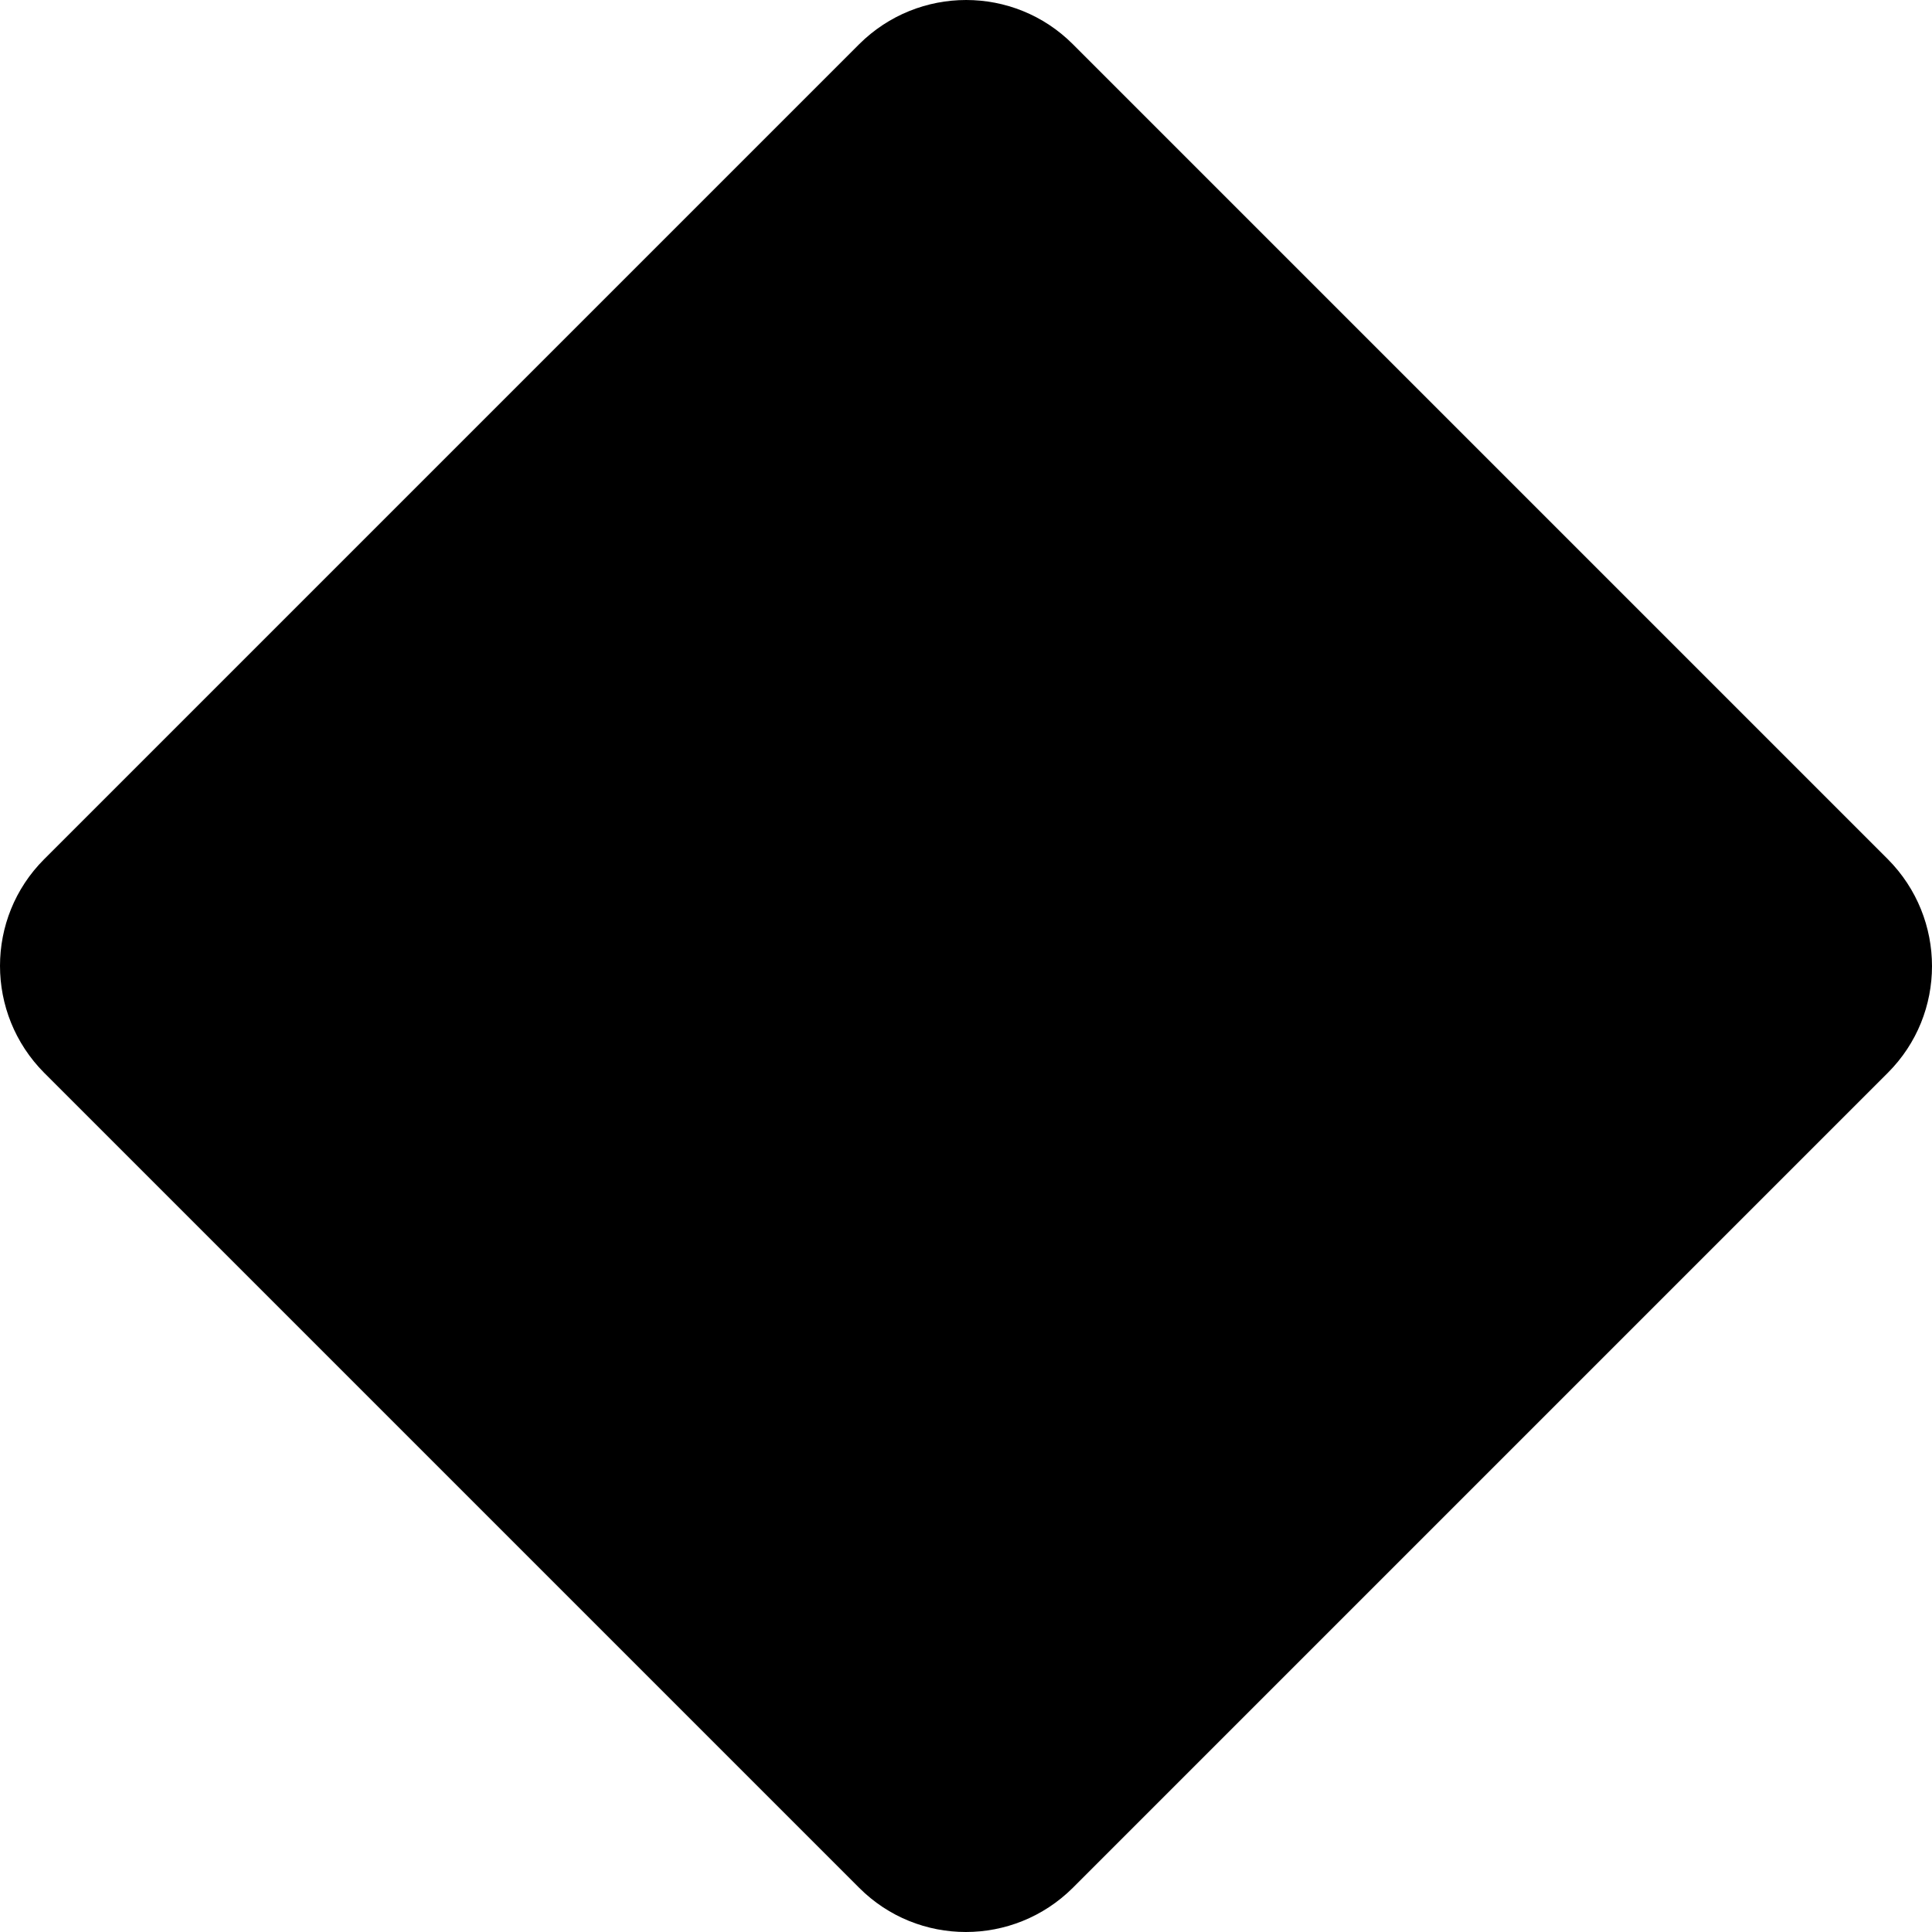
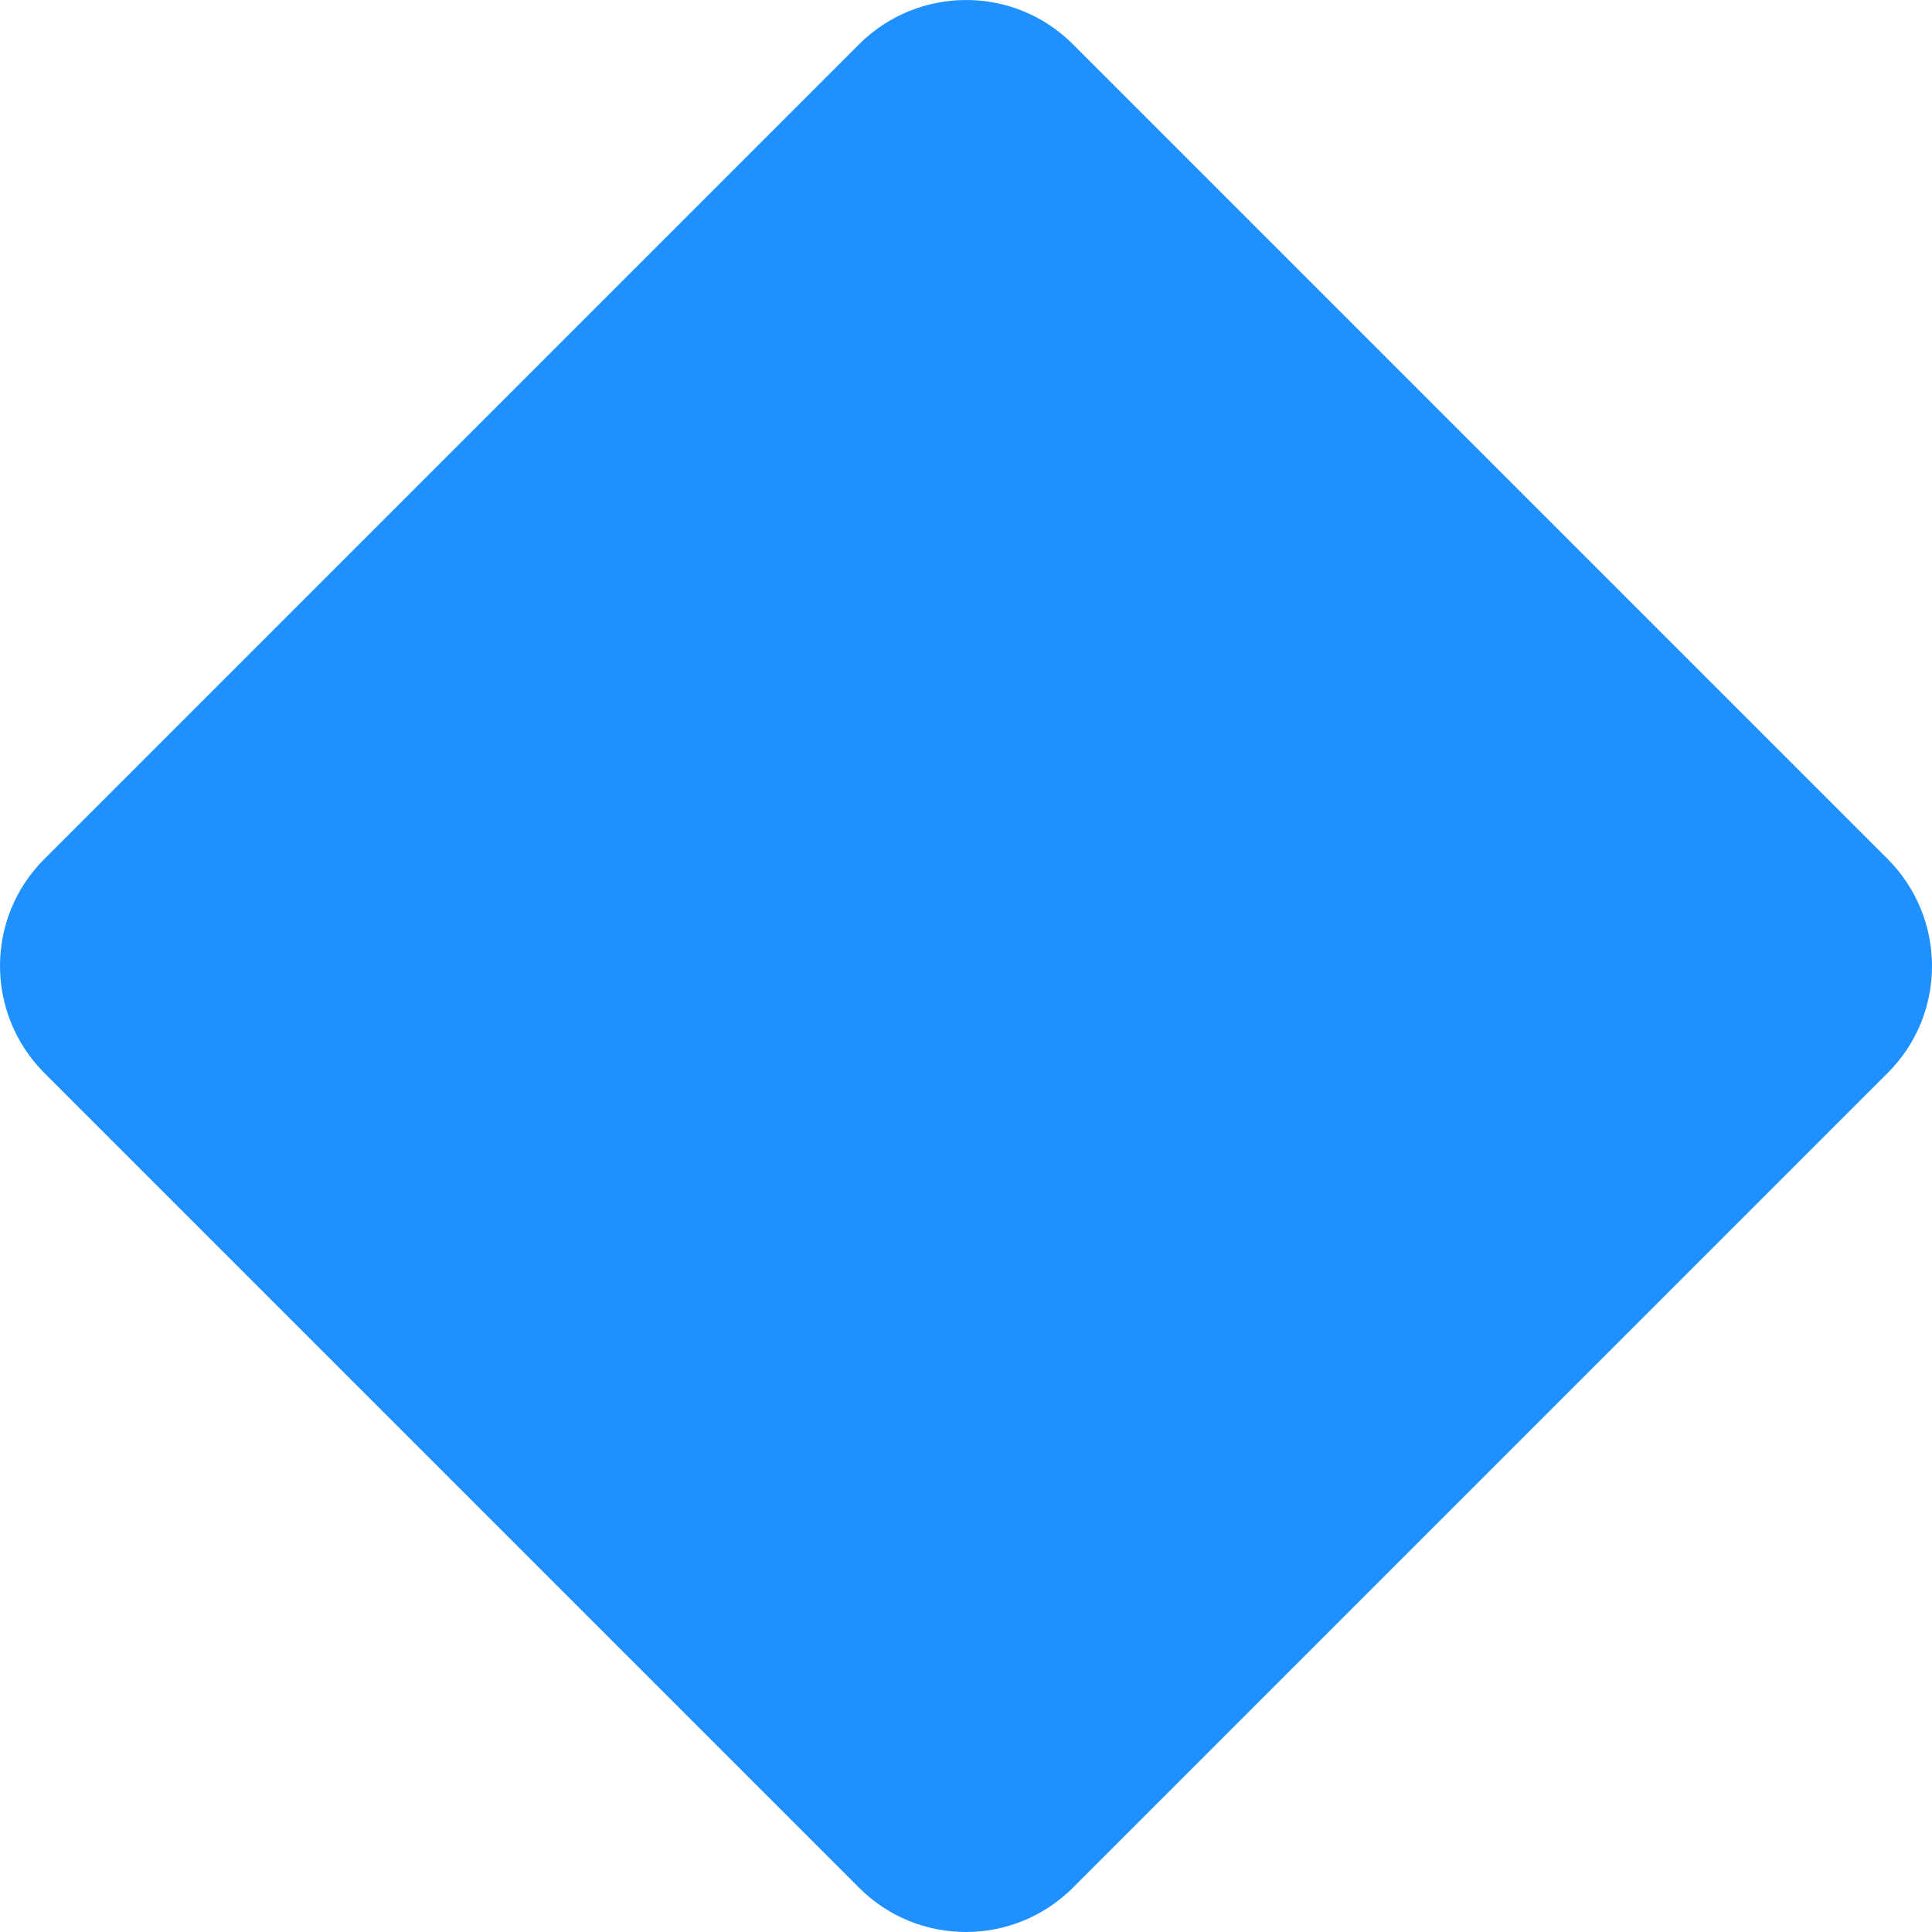
<svg xmlns="http://www.w3.org/2000/svg" viewBox="0 0 512 512">
-   <path d="M284.3 11.7c-15.6-15.6-40.9-15.6-56.6 0l-216 216c-15.6 15.6-15.6 40.9 0 56.6l216 216c15.6 15.6 40.9 15.6 56.6 0l216-216c15.6-15.6 15.6-40.9 0-56.6l-216-216z" />
+   <path d="M284.3 11.7c-15.6-15.6-40.9-15.6-56.6 0l-216 216c-15.6 15.6-15.6 40.9 0 56.6l216 216c15.6 15.6 40.9 15.6 56.6 0l216-216c15.6-15.6 15.6-40.9 0-56.6l-216-216z" fill="#1E90FF" />
</svg>
